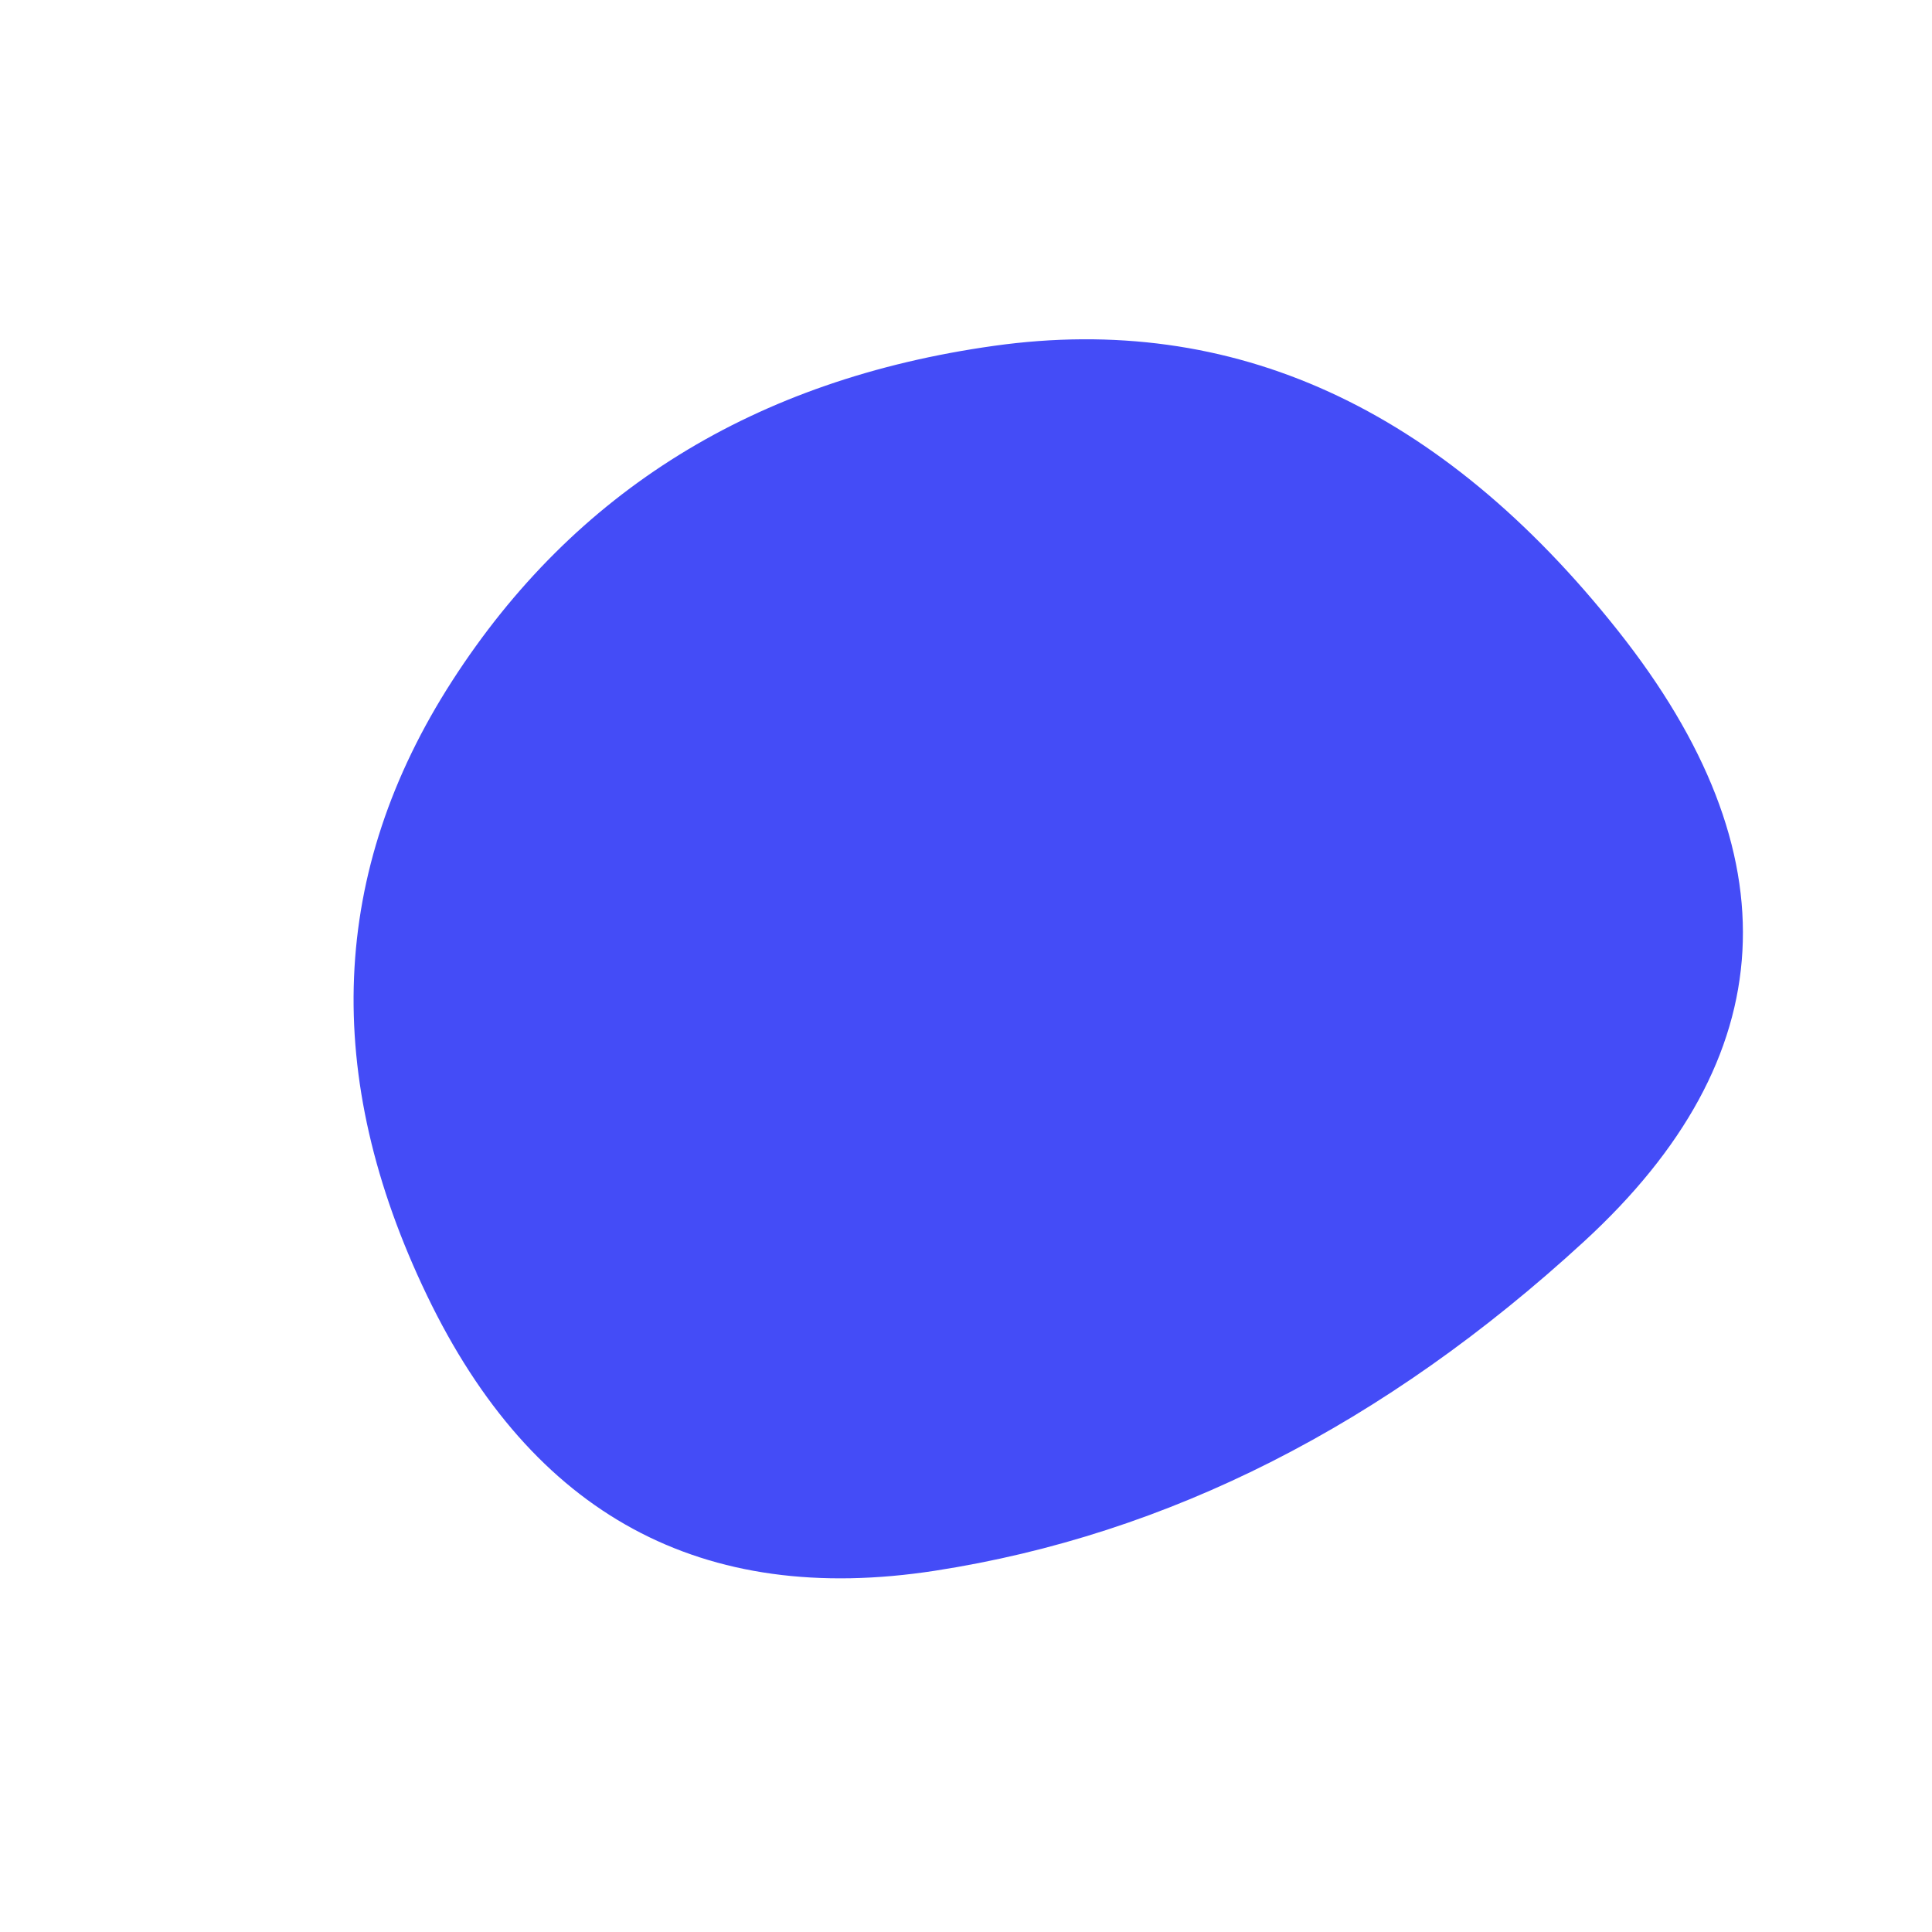
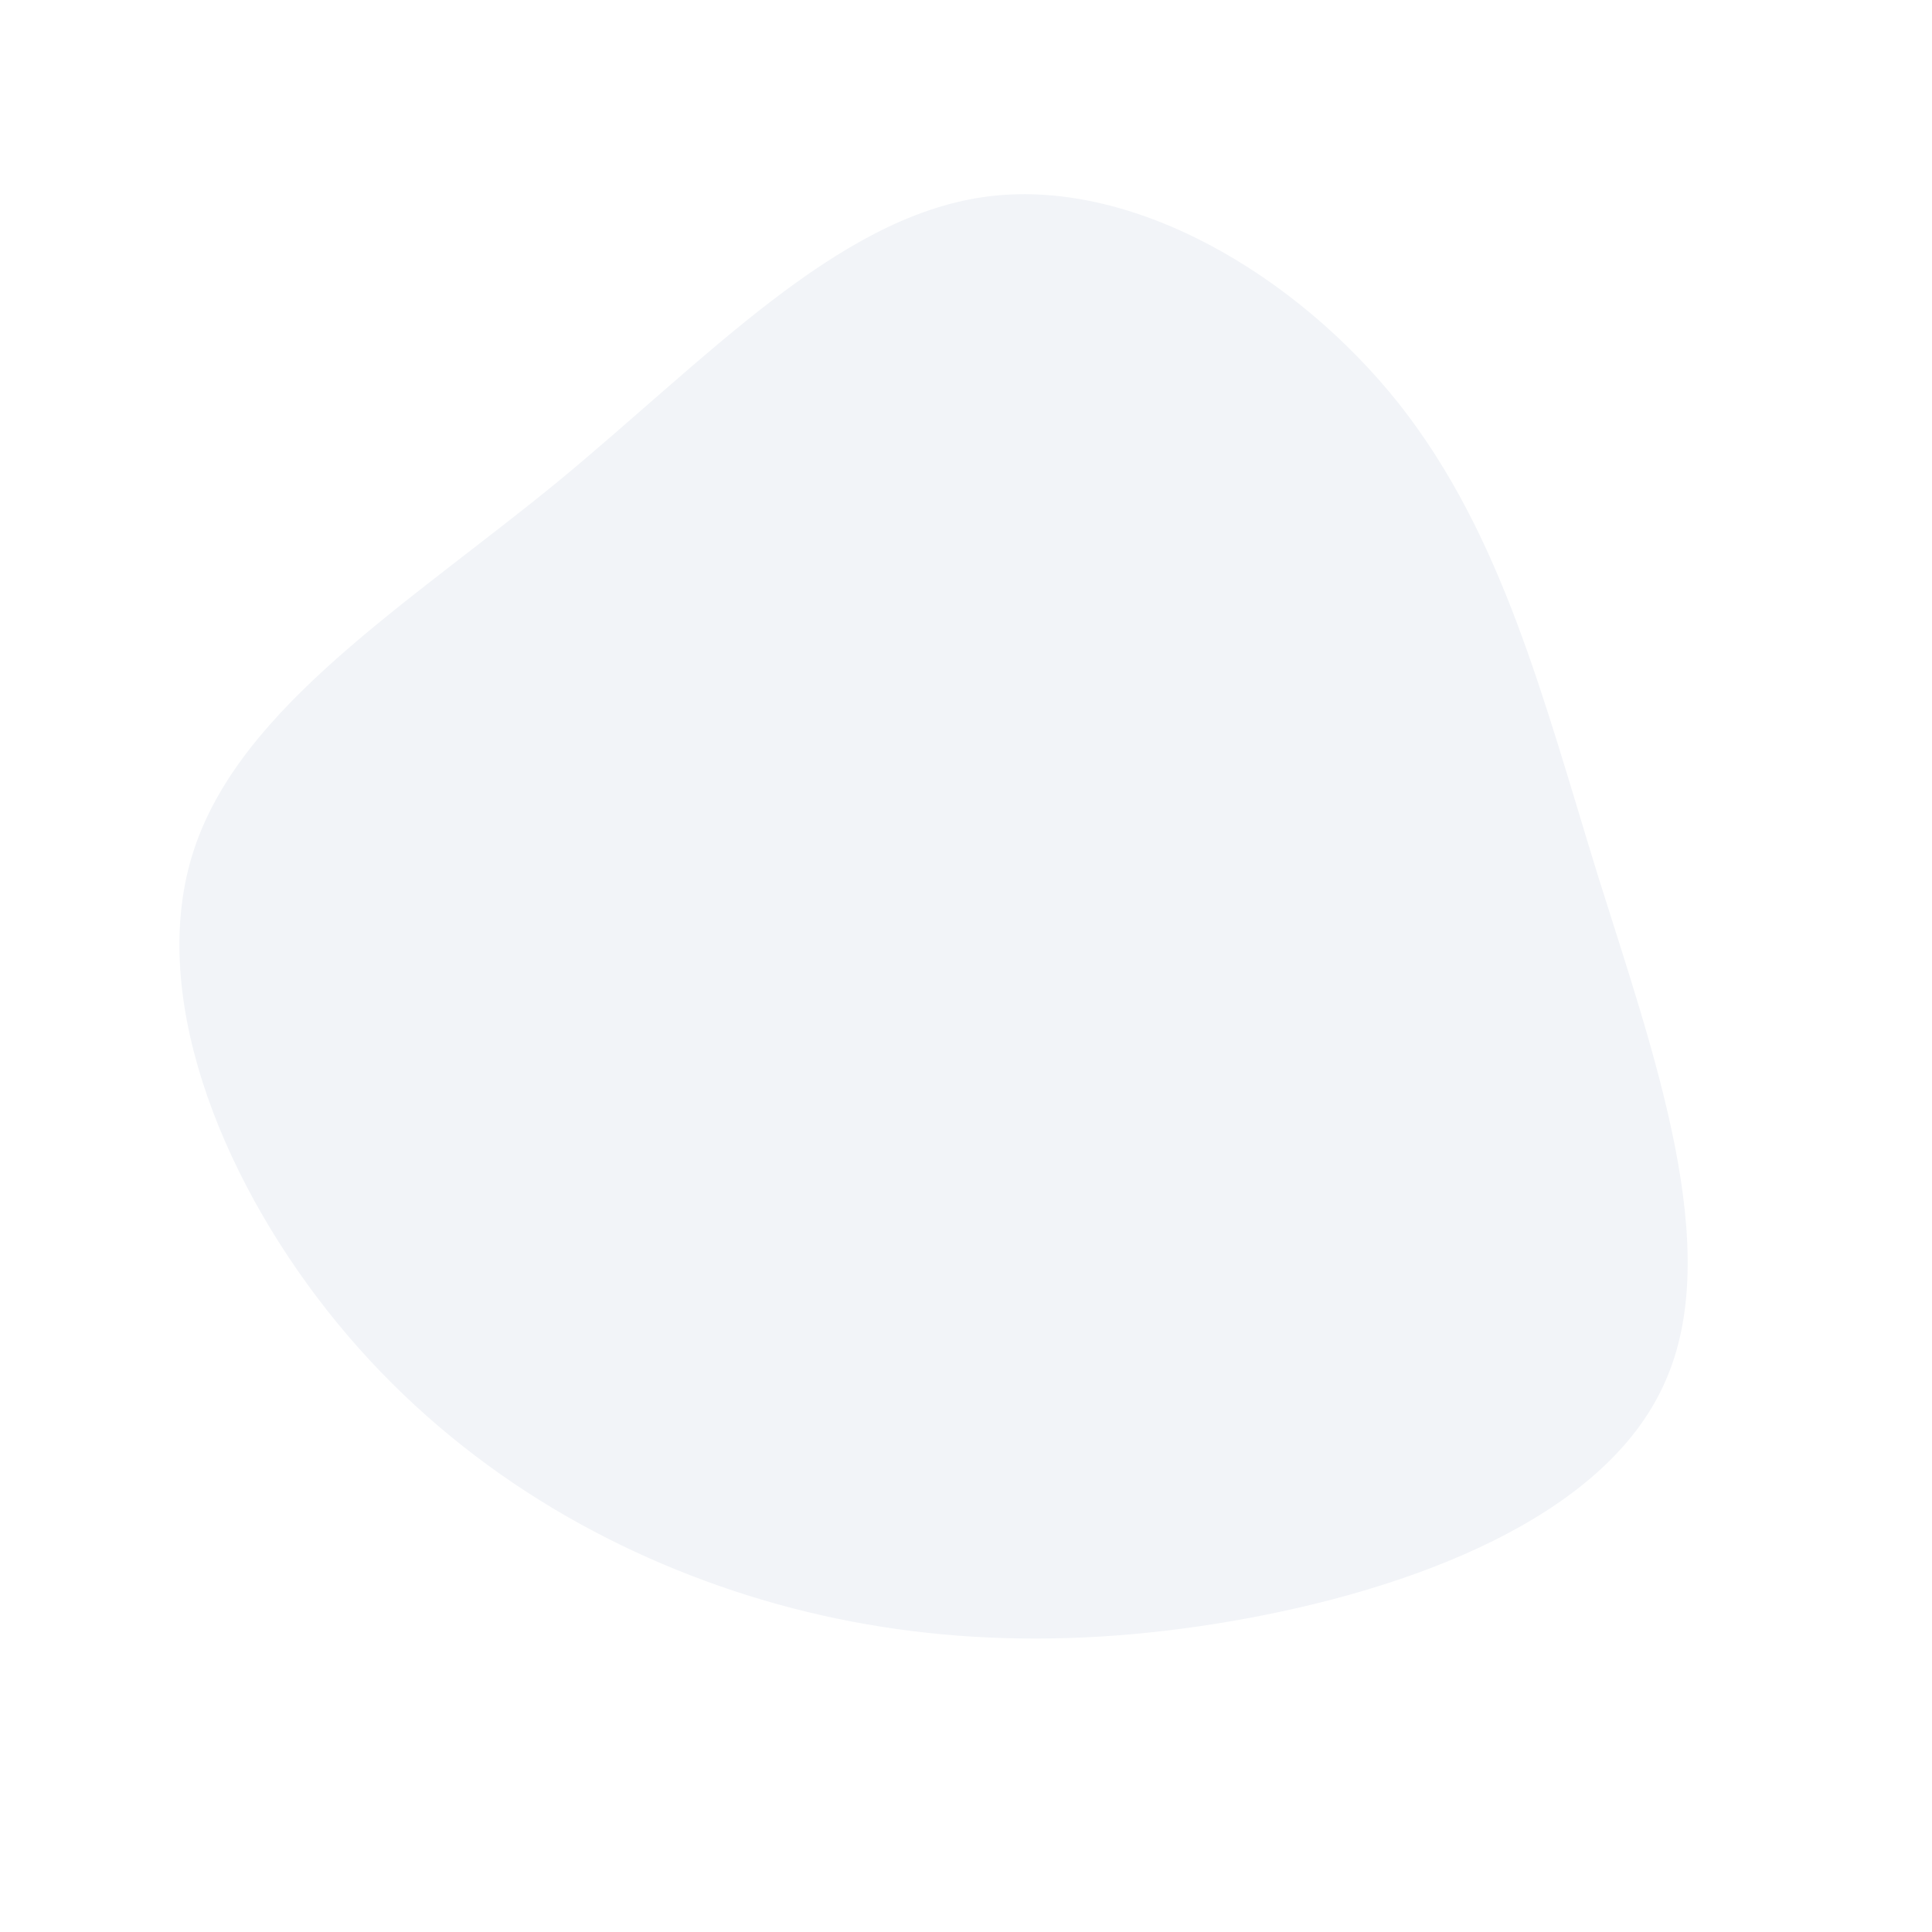
- <svg xmlns="http://www.w3.org/2000/svg" width="1000" height="1000" viewBox="0 0 1000 1000">
-   <defs>
-     <clipPath id="shape">
-       <path fill="currentColor" d="M820,642.5Q665,785,484,813Q303,841,221,670.5Q139,500,234,352.5Q329,205,514.5,179Q700,153,837.5,326.5Q975,500,820,642.5Z" />
-     </clipPath>
-   </defs>
-   <g clip-path="url(#shape)">
-     <path fill="#444cf7" d="M820,642.5Q665,785,484,813Q303,841,221,670.5Q139,500,234,352.5Q329,205,514.5,179Q700,153,837.5,326.5Q975,500,820,642.5Z" />
-   </g>
+ <svg xmlns="http://www.w3.org/2000/svg" viewBox="0 0 200 200">
+   <path fill="#F2F4F8" d="M44.9,-58.1C55.5,-44.6,59.7,-27.9,65.4,-9.4C71.2,9.1,78.6,29.4,72.3,43.2C66.1,57.1,46.1,64.6,27.6,67.8C9.1,71,-8,70,-24,64.7C-40,59.4,-54.9,49.9,-66.1,35.7C-77.3,21.5,-84.8,2.6,-79.9,-12.1C-75,-26.9,-57.7,-37.5,-42.3,-50.1C-26.9,-62.8,-13.5,-77.4,1.8,-79.6C17.1,-81.8,34.3,-71.5,44.9,-58.1Z" transform="translate(100 100)" />
</svg>
